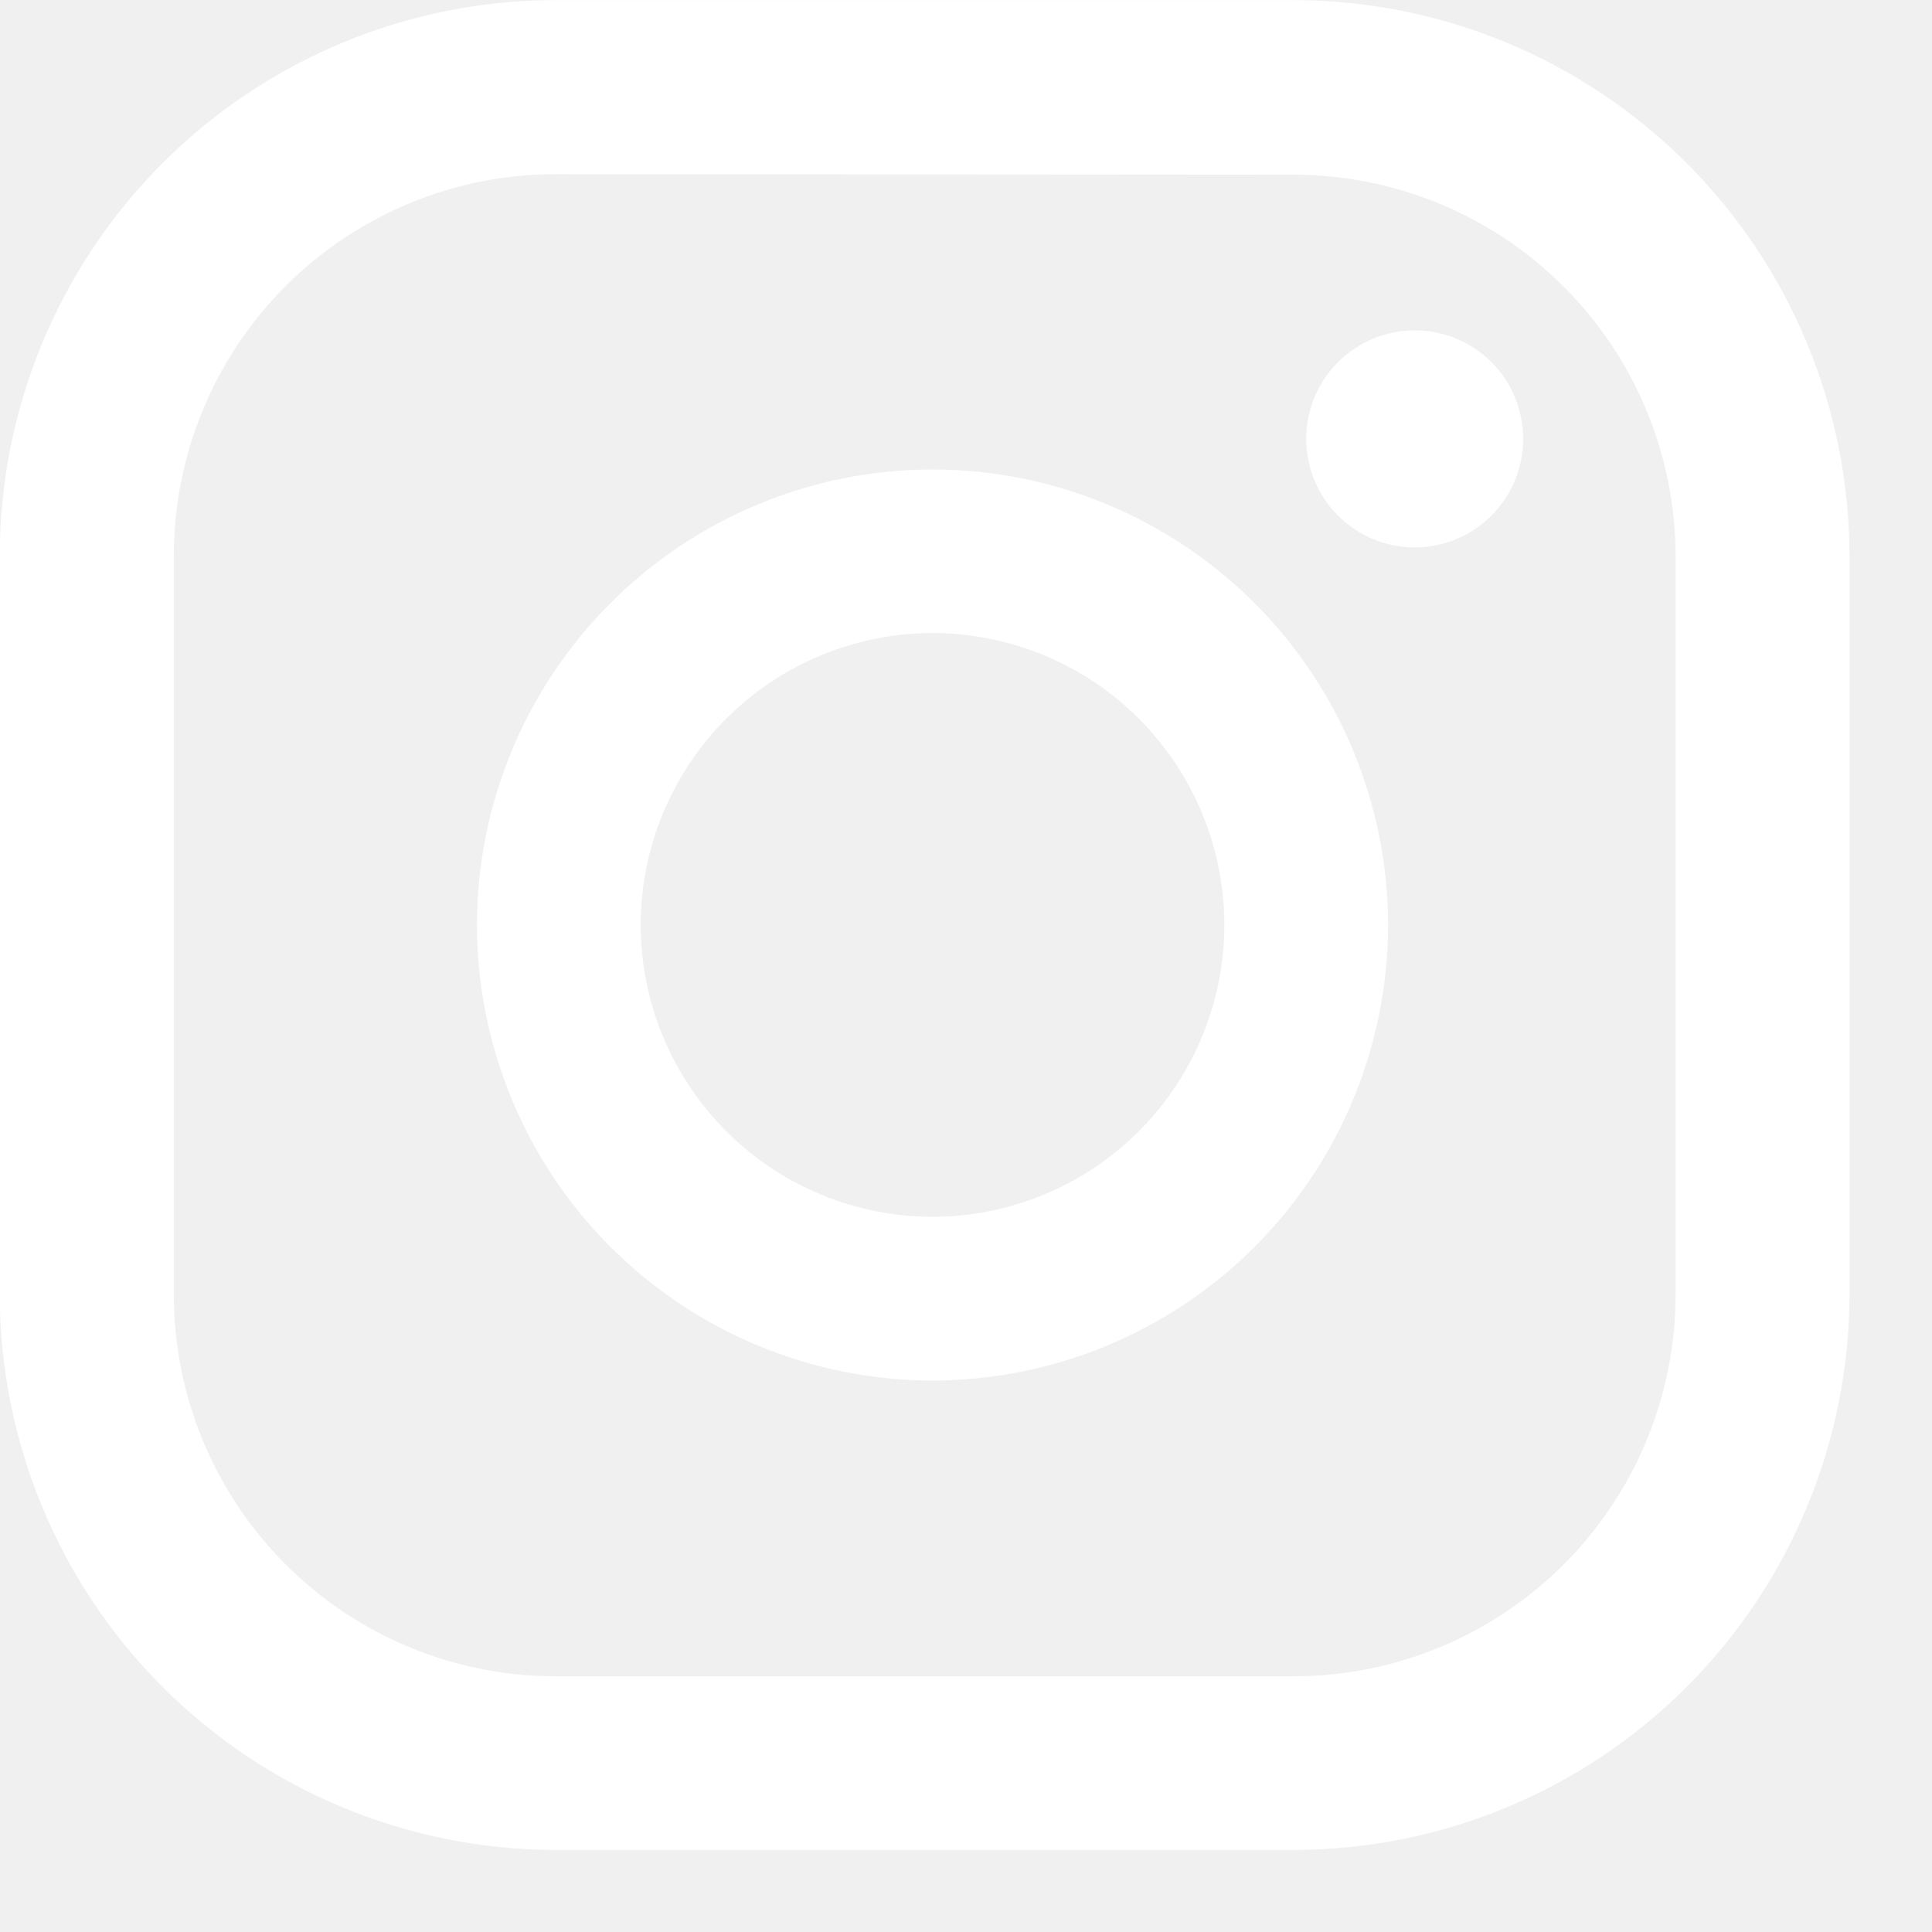
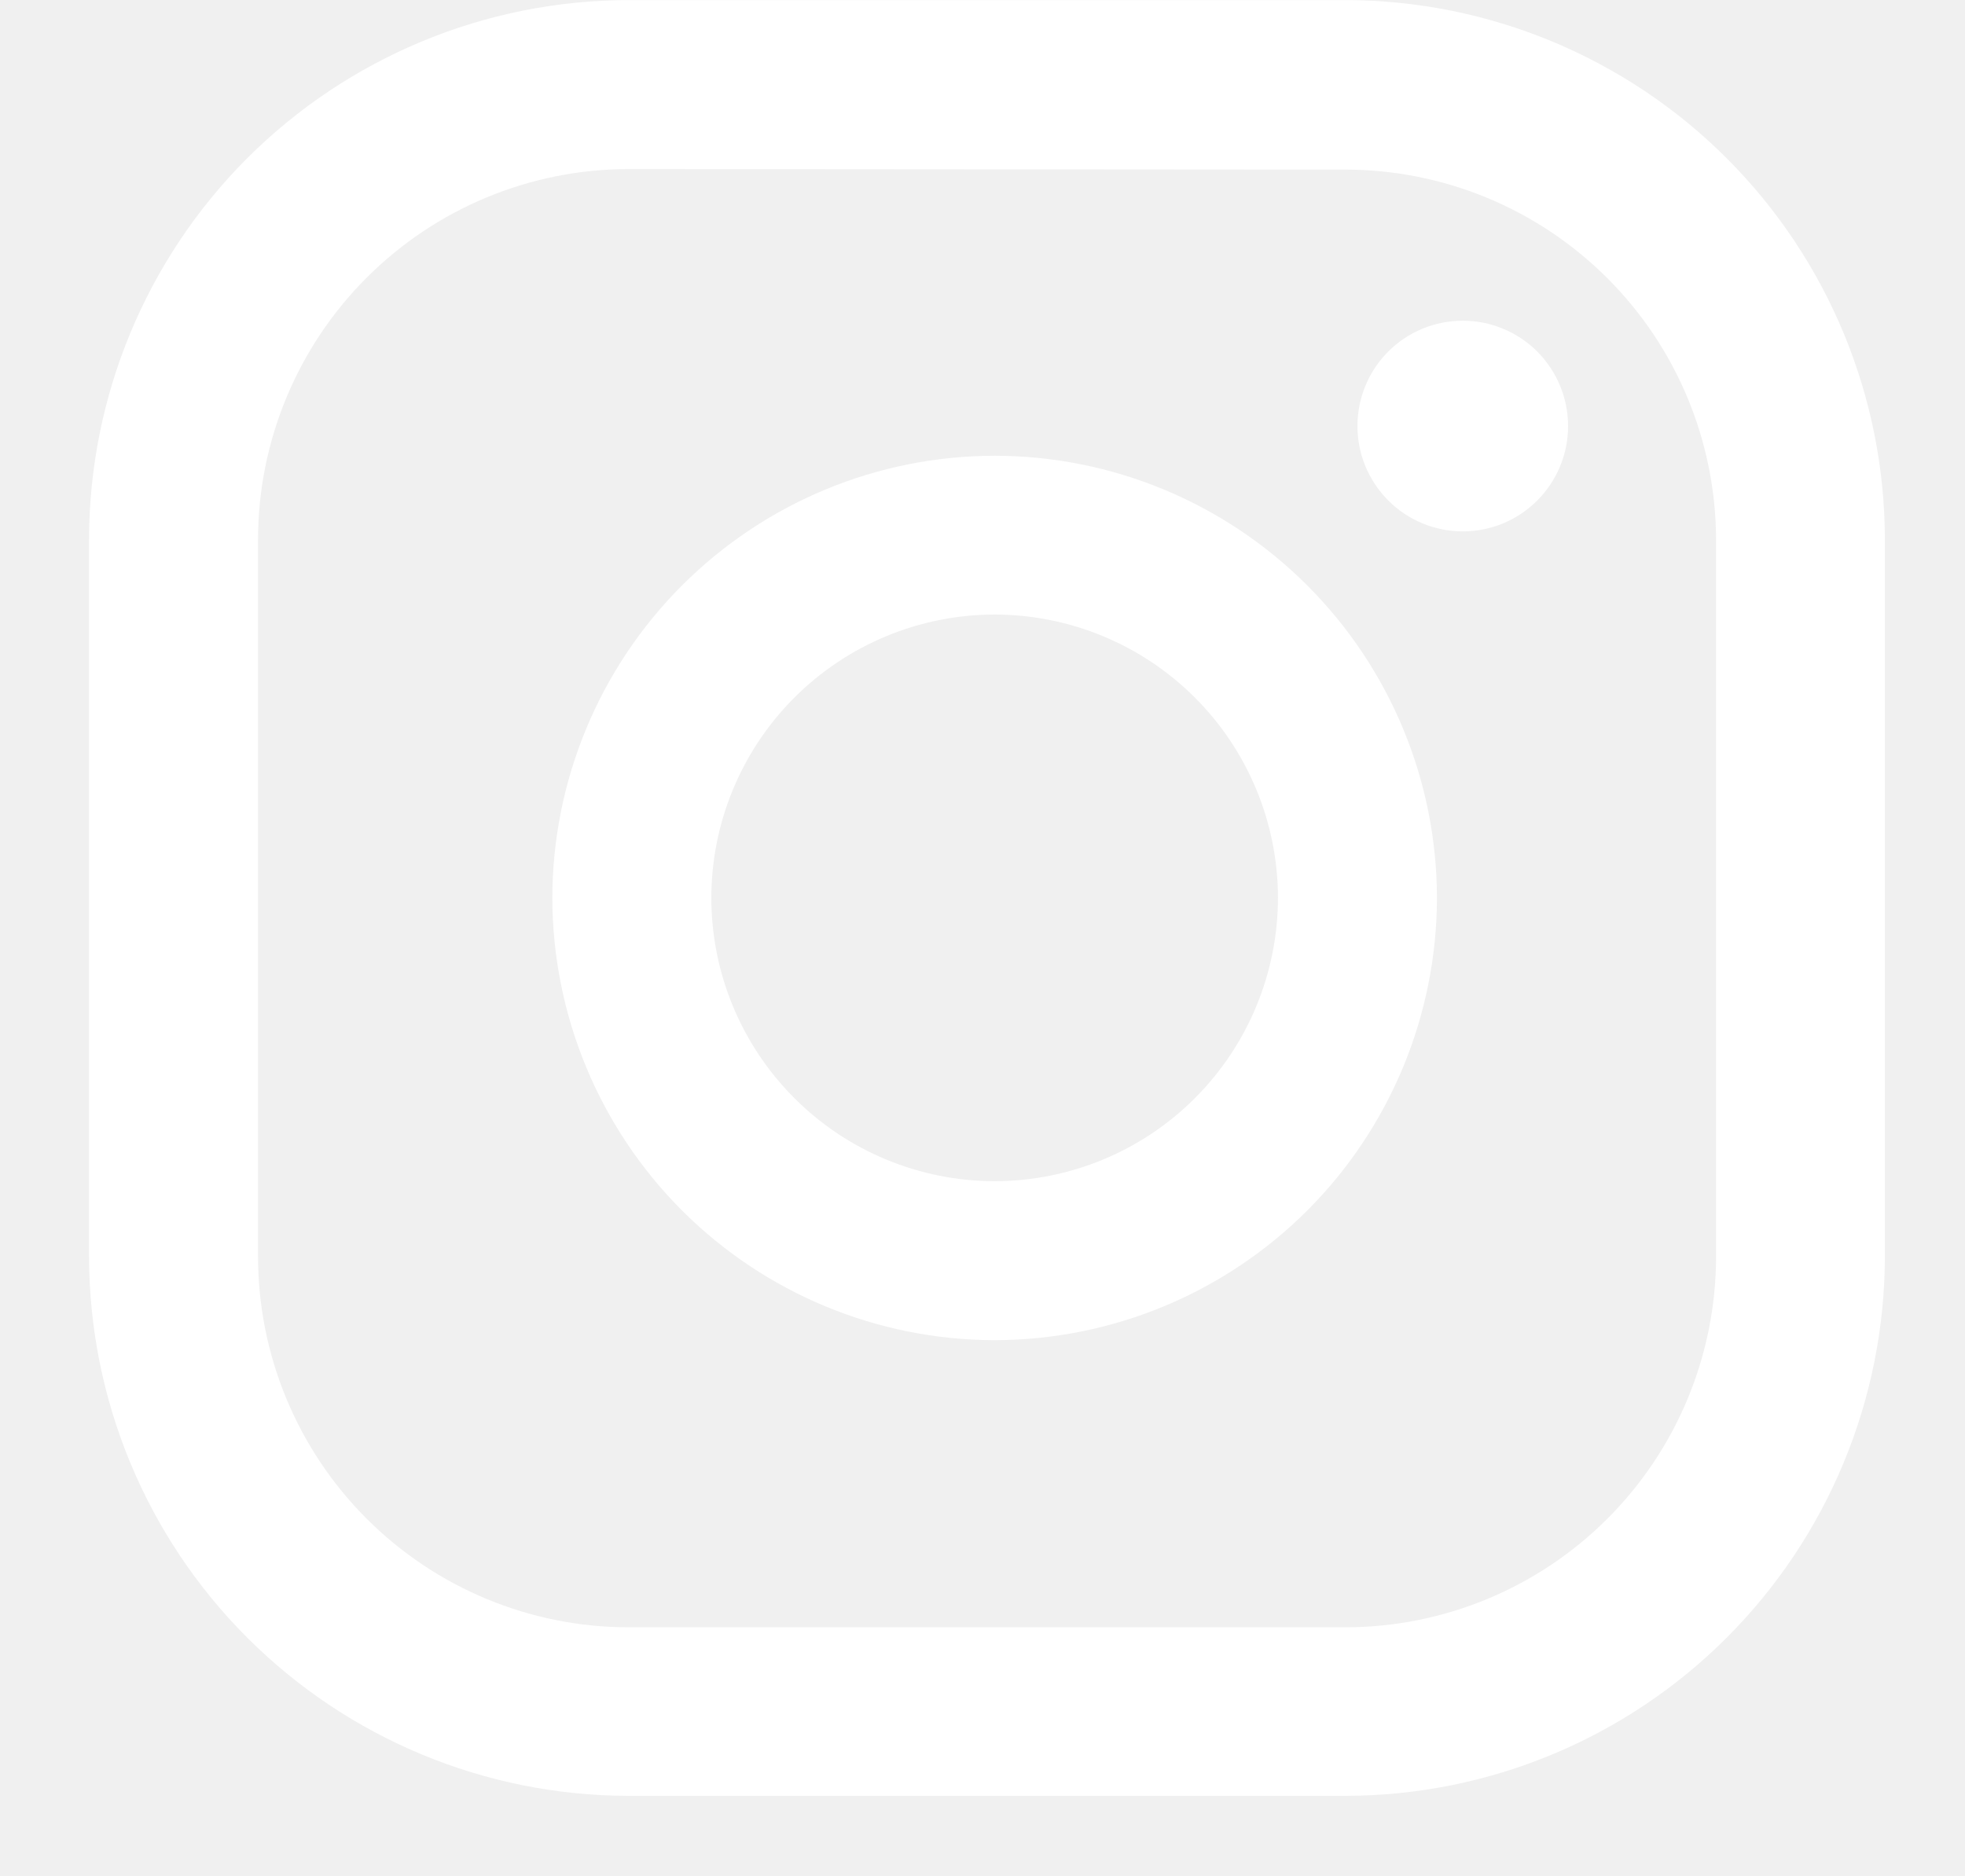
- <svg xmlns="http://www.w3.org/2000/svg" width="21" height="21" viewBox="0 0 21 21" fill="none">
-   <path d="M15.377 3.591C15.065 3.591 14.765 3.715 14.544 3.936C14.322 4.157 14.198 4.457 14.198 4.77C14.198 4.925 14.229 5.078 14.288 5.221C14.347 5.364 14.434 5.495 14.543 5.604C14.653 5.714 14.783 5.801 14.926 5.86C15.069 5.919 15.222 5.95 15.377 5.95C15.69 5.95 15.99 5.826 16.211 5.604C16.432 5.383 16.556 5.084 16.556 4.771C16.556 4.616 16.526 4.462 16.467 4.319C16.408 4.176 16.321 4.046 16.211 3.936C16.102 3.827 15.972 3.74 15.829 3.681C15.686 3.621 15.532 3.591 15.377 3.591Z" fill="white" />
-   <path d="M10.136 5.103C8.823 5.104 7.565 5.626 6.636 6.555C5.708 7.483 5.186 8.741 5.184 10.054C5.186 11.367 5.708 12.626 6.636 13.554C7.565 14.482 8.823 15.004 10.136 15.006C11.449 15.004 12.708 14.482 13.636 13.554C14.564 12.626 15.086 11.367 15.088 10.054C15.086 8.741 14.564 7.483 13.636 6.555C12.707 5.626 11.449 5.104 10.136 5.103ZM10.136 13.226C9.295 13.225 8.488 12.891 7.894 12.296C7.299 11.701 6.965 10.894 6.964 10.053C6.965 9.212 7.299 8.406 7.894 7.811C8.489 7.216 9.295 6.882 10.136 6.881C10.977 6.882 11.784 7.216 12.378 7.811C12.973 8.406 13.307 9.212 13.308 10.053C13.308 10.894 12.973 11.701 12.379 12.296C11.784 12.891 10.977 13.225 10.136 13.226Z" fill="white" />
-   <path d="M14.068 20.108H6.036C4.435 20.106 2.9 19.469 1.768 18.337C0.636 17.205 -0.001 15.67 -0.003 14.069V6.041C-0.001 4.44 0.635 2.905 1.768 1.772C2.9 0.64 4.435 0.003 6.036 0.001H14.064C15.665 0.003 17.2 0.64 18.332 1.772C19.464 2.904 20.101 4.439 20.103 6.04V14.068C20.102 15.668 19.465 17.203 18.334 18.335C17.203 19.468 15.669 20.105 14.068 20.108ZM6.036 1.893C4.937 1.894 3.883 2.332 3.105 3.109C2.328 3.886 1.89 4.941 1.889 6.04V14.068C1.889 15.168 2.325 16.224 3.103 17.003C3.881 17.782 4.936 18.22 6.036 18.221H14.064C15.164 18.22 16.218 17.783 16.996 17.005C17.774 16.228 18.212 15.174 18.213 14.074V6.046C18.212 4.946 17.774 3.892 16.996 3.115C16.218 2.337 15.164 1.9 14.064 1.899L6.036 1.893Z" fill="white" />
+ <svg xmlns="http://www.w3.org/2000/svg" width="22" height="21" viewBox="0 0 22 21" fill="none">
+   <path d="M16.377 3.591C16.064 3.591 15.764 3.715 15.543 3.936C15.322 4.157 15.198 4.457 15.198 4.77C15.198 4.925 15.228 5.078 15.287 5.221C15.347 5.364 15.434 5.495 15.543 5.604C15.652 5.714 15.783 5.801 15.926 5.86C16.069 5.919 16.222 5.95 16.377 5.95C16.69 5.95 16.99 5.826 17.211 5.604C17.432 5.383 17.556 5.084 17.556 4.771C17.556 4.616 17.526 4.462 17.466 4.319C17.407 4.176 17.32 4.046 17.211 3.936C17.102 3.827 16.971 3.74 16.828 3.681C16.685 3.621 16.532 3.591 16.377 3.591Z" fill="white" />
+   <path d="M11.136 5.103C9.823 5.104 8.565 5.626 7.636 6.555C6.708 7.483 6.186 8.741 6.184 10.054C6.186 11.367 6.708 12.626 7.636 13.554C8.564 14.482 9.823 15.004 11.136 15.006C12.449 15.004 13.707 14.482 14.636 13.554C15.564 12.626 16.086 11.367 16.088 10.054C16.086 8.741 15.564 7.483 14.636 6.555C13.707 5.626 12.449 5.104 11.136 5.103ZM11.136 13.226C10.295 13.225 9.488 12.891 8.894 12.296C8.299 11.701 7.964 10.894 7.964 10.053C7.965 9.212 8.299 8.406 8.894 7.811C9.489 7.216 10.295 6.882 11.136 6.881C11.977 6.882 12.783 7.216 13.378 7.811C13.973 8.406 14.307 9.212 14.308 10.053C14.307 10.894 13.973 11.701 13.378 12.296C12.784 12.891 11.977 13.225 11.136 13.226Z" fill="white" />
+   <path d="M15.068 20.108H7.036C5.435 20.106 3.9 19.469 2.768 18.337C1.636 17.205 0.999 15.67 0.997 14.069V6.041C0.999 4.44 1.635 2.905 2.767 1.772C3.9 0.64 5.435 0.003 7.036 0.001H15.064C16.665 0.003 18.2 0.64 19.332 1.772C20.464 2.904 21.101 4.439 21.103 6.04V14.068C21.101 15.668 20.465 17.203 19.334 18.335C18.203 19.468 16.669 20.105 15.068 20.108ZM7.036 1.893C5.936 1.894 4.882 2.332 4.105 3.109C3.328 3.886 2.89 4.941 2.889 6.04V14.068C2.889 15.168 3.325 16.224 4.103 17.003C4.881 17.782 5.935 18.22 7.036 18.221H15.064C16.164 18.22 17.218 17.783 17.996 17.005C18.774 16.228 19.211 15.174 19.213 14.074V6.046C19.211 4.946 18.774 3.892 17.996 3.115C17.218 2.337 16.164 1.9 15.064 1.899L7.036 1.893Z" fill="white" />
</svg>
